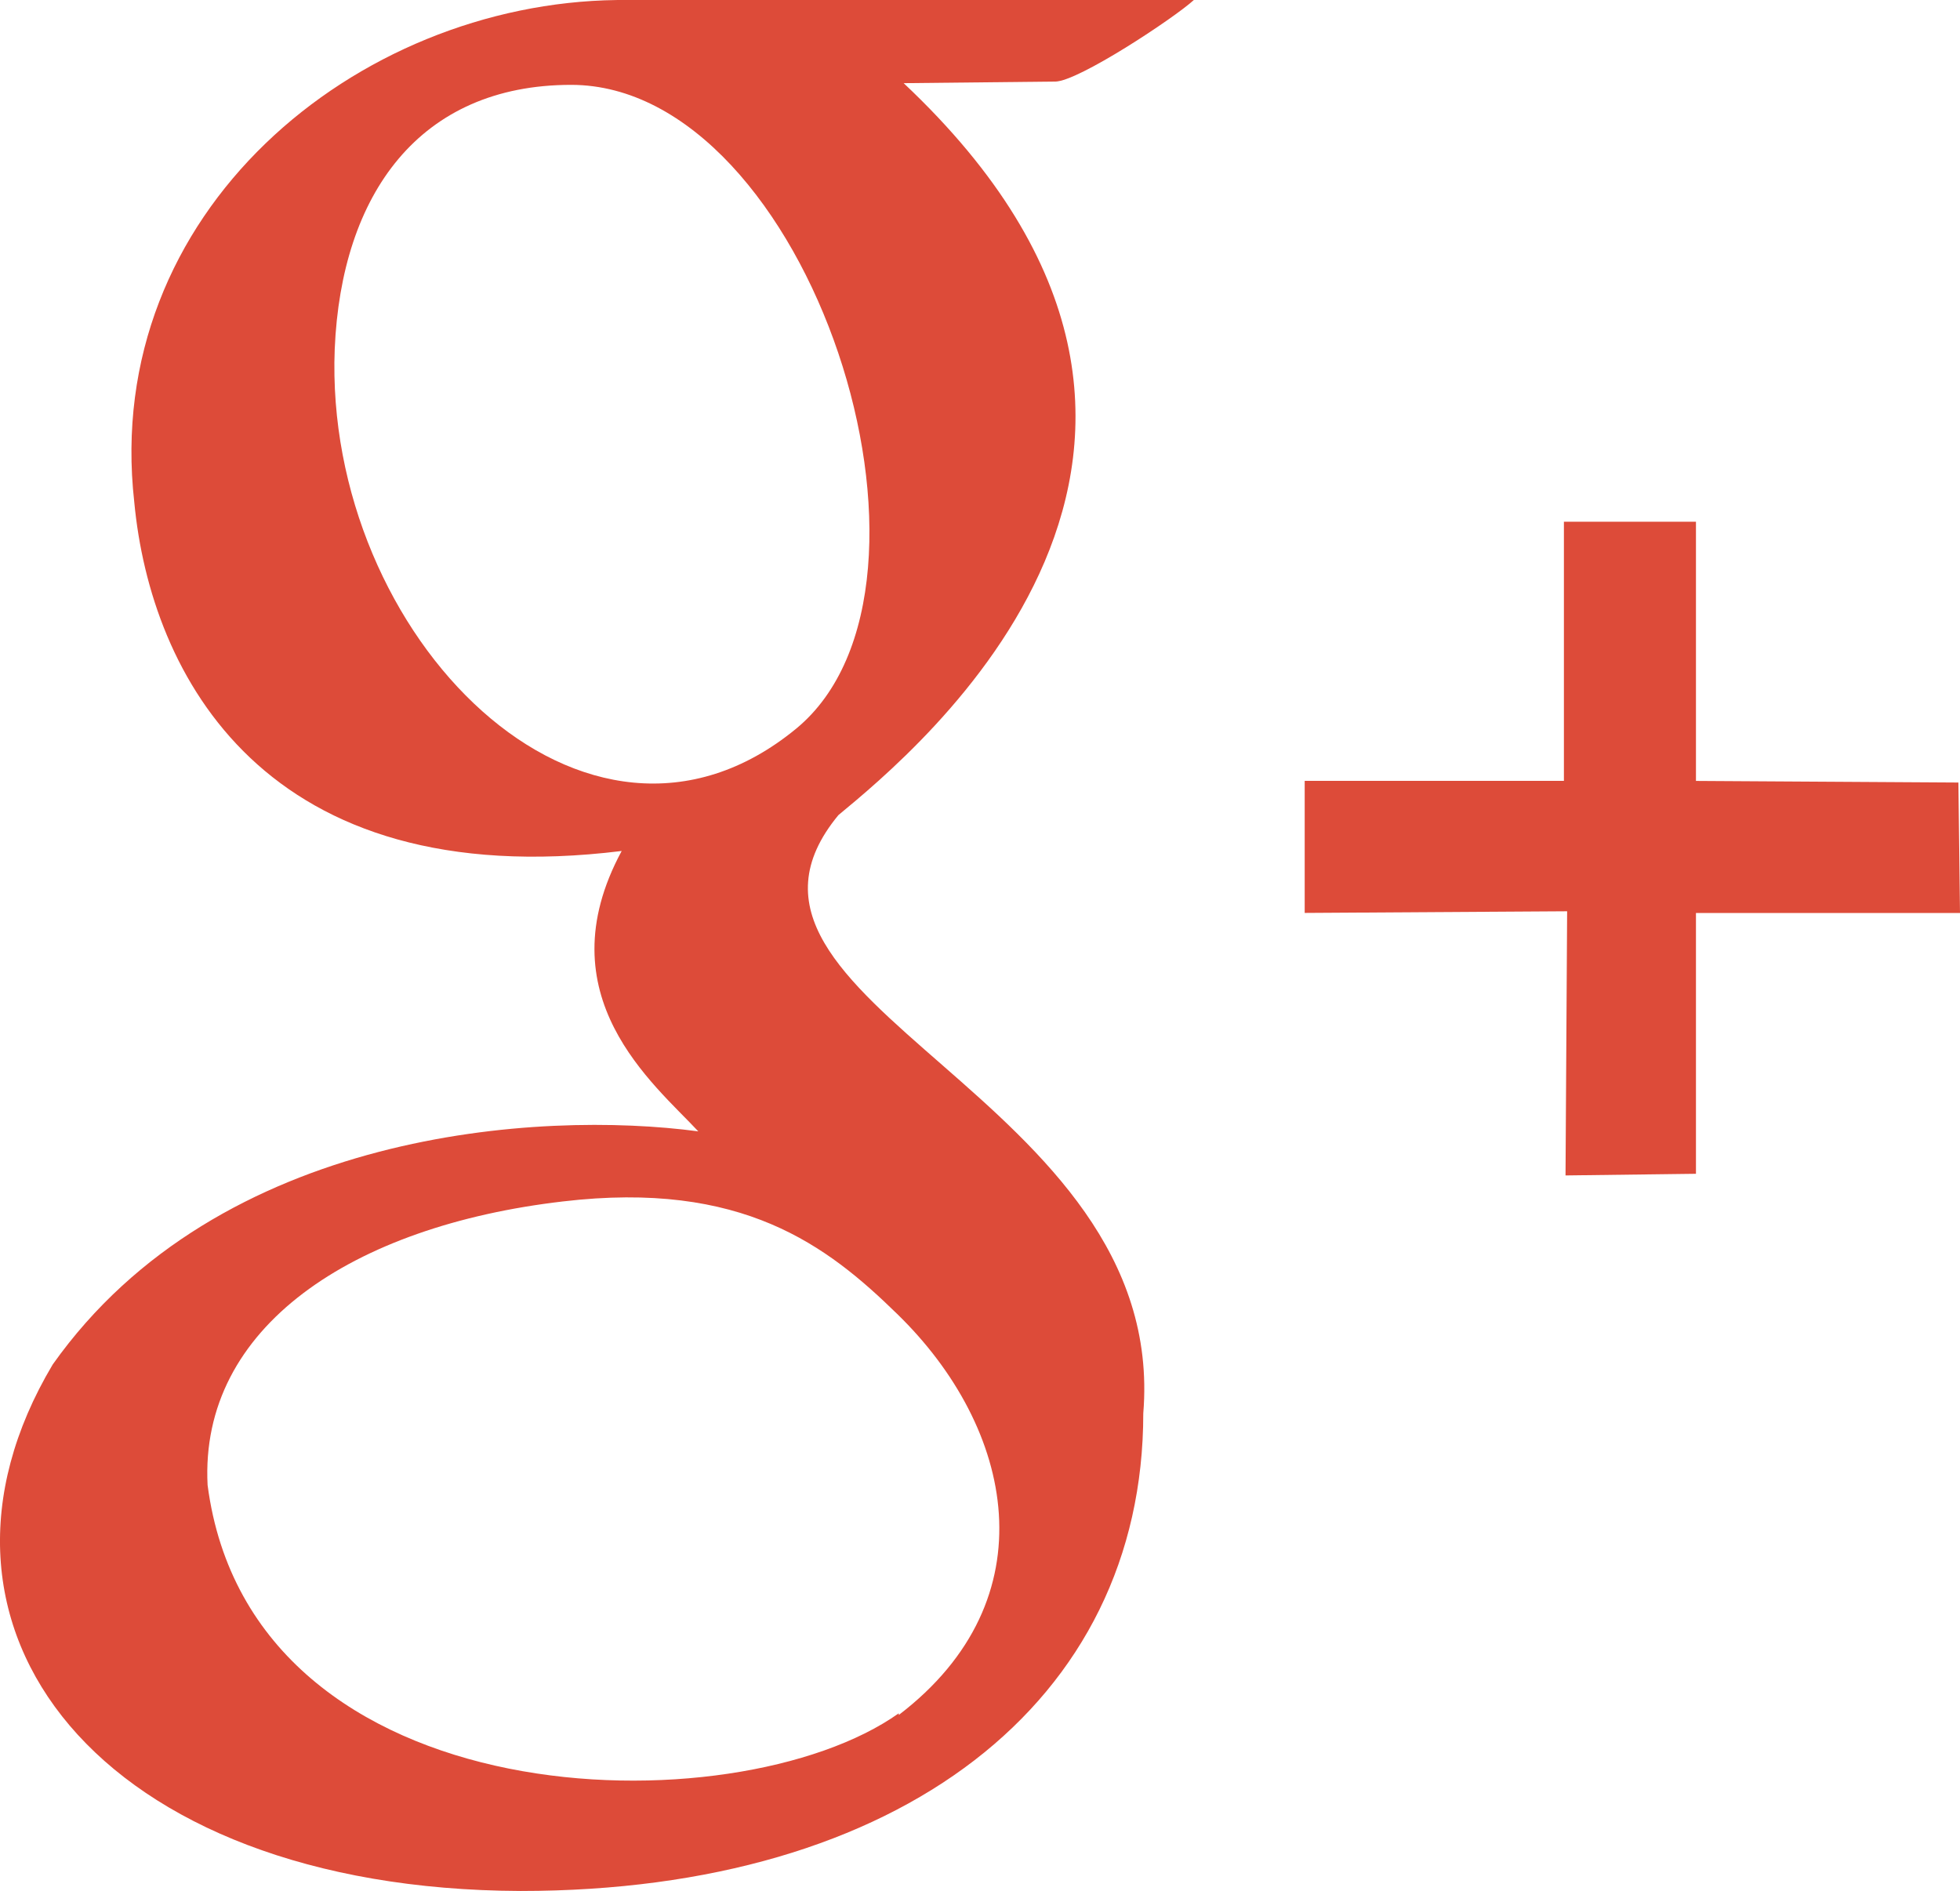
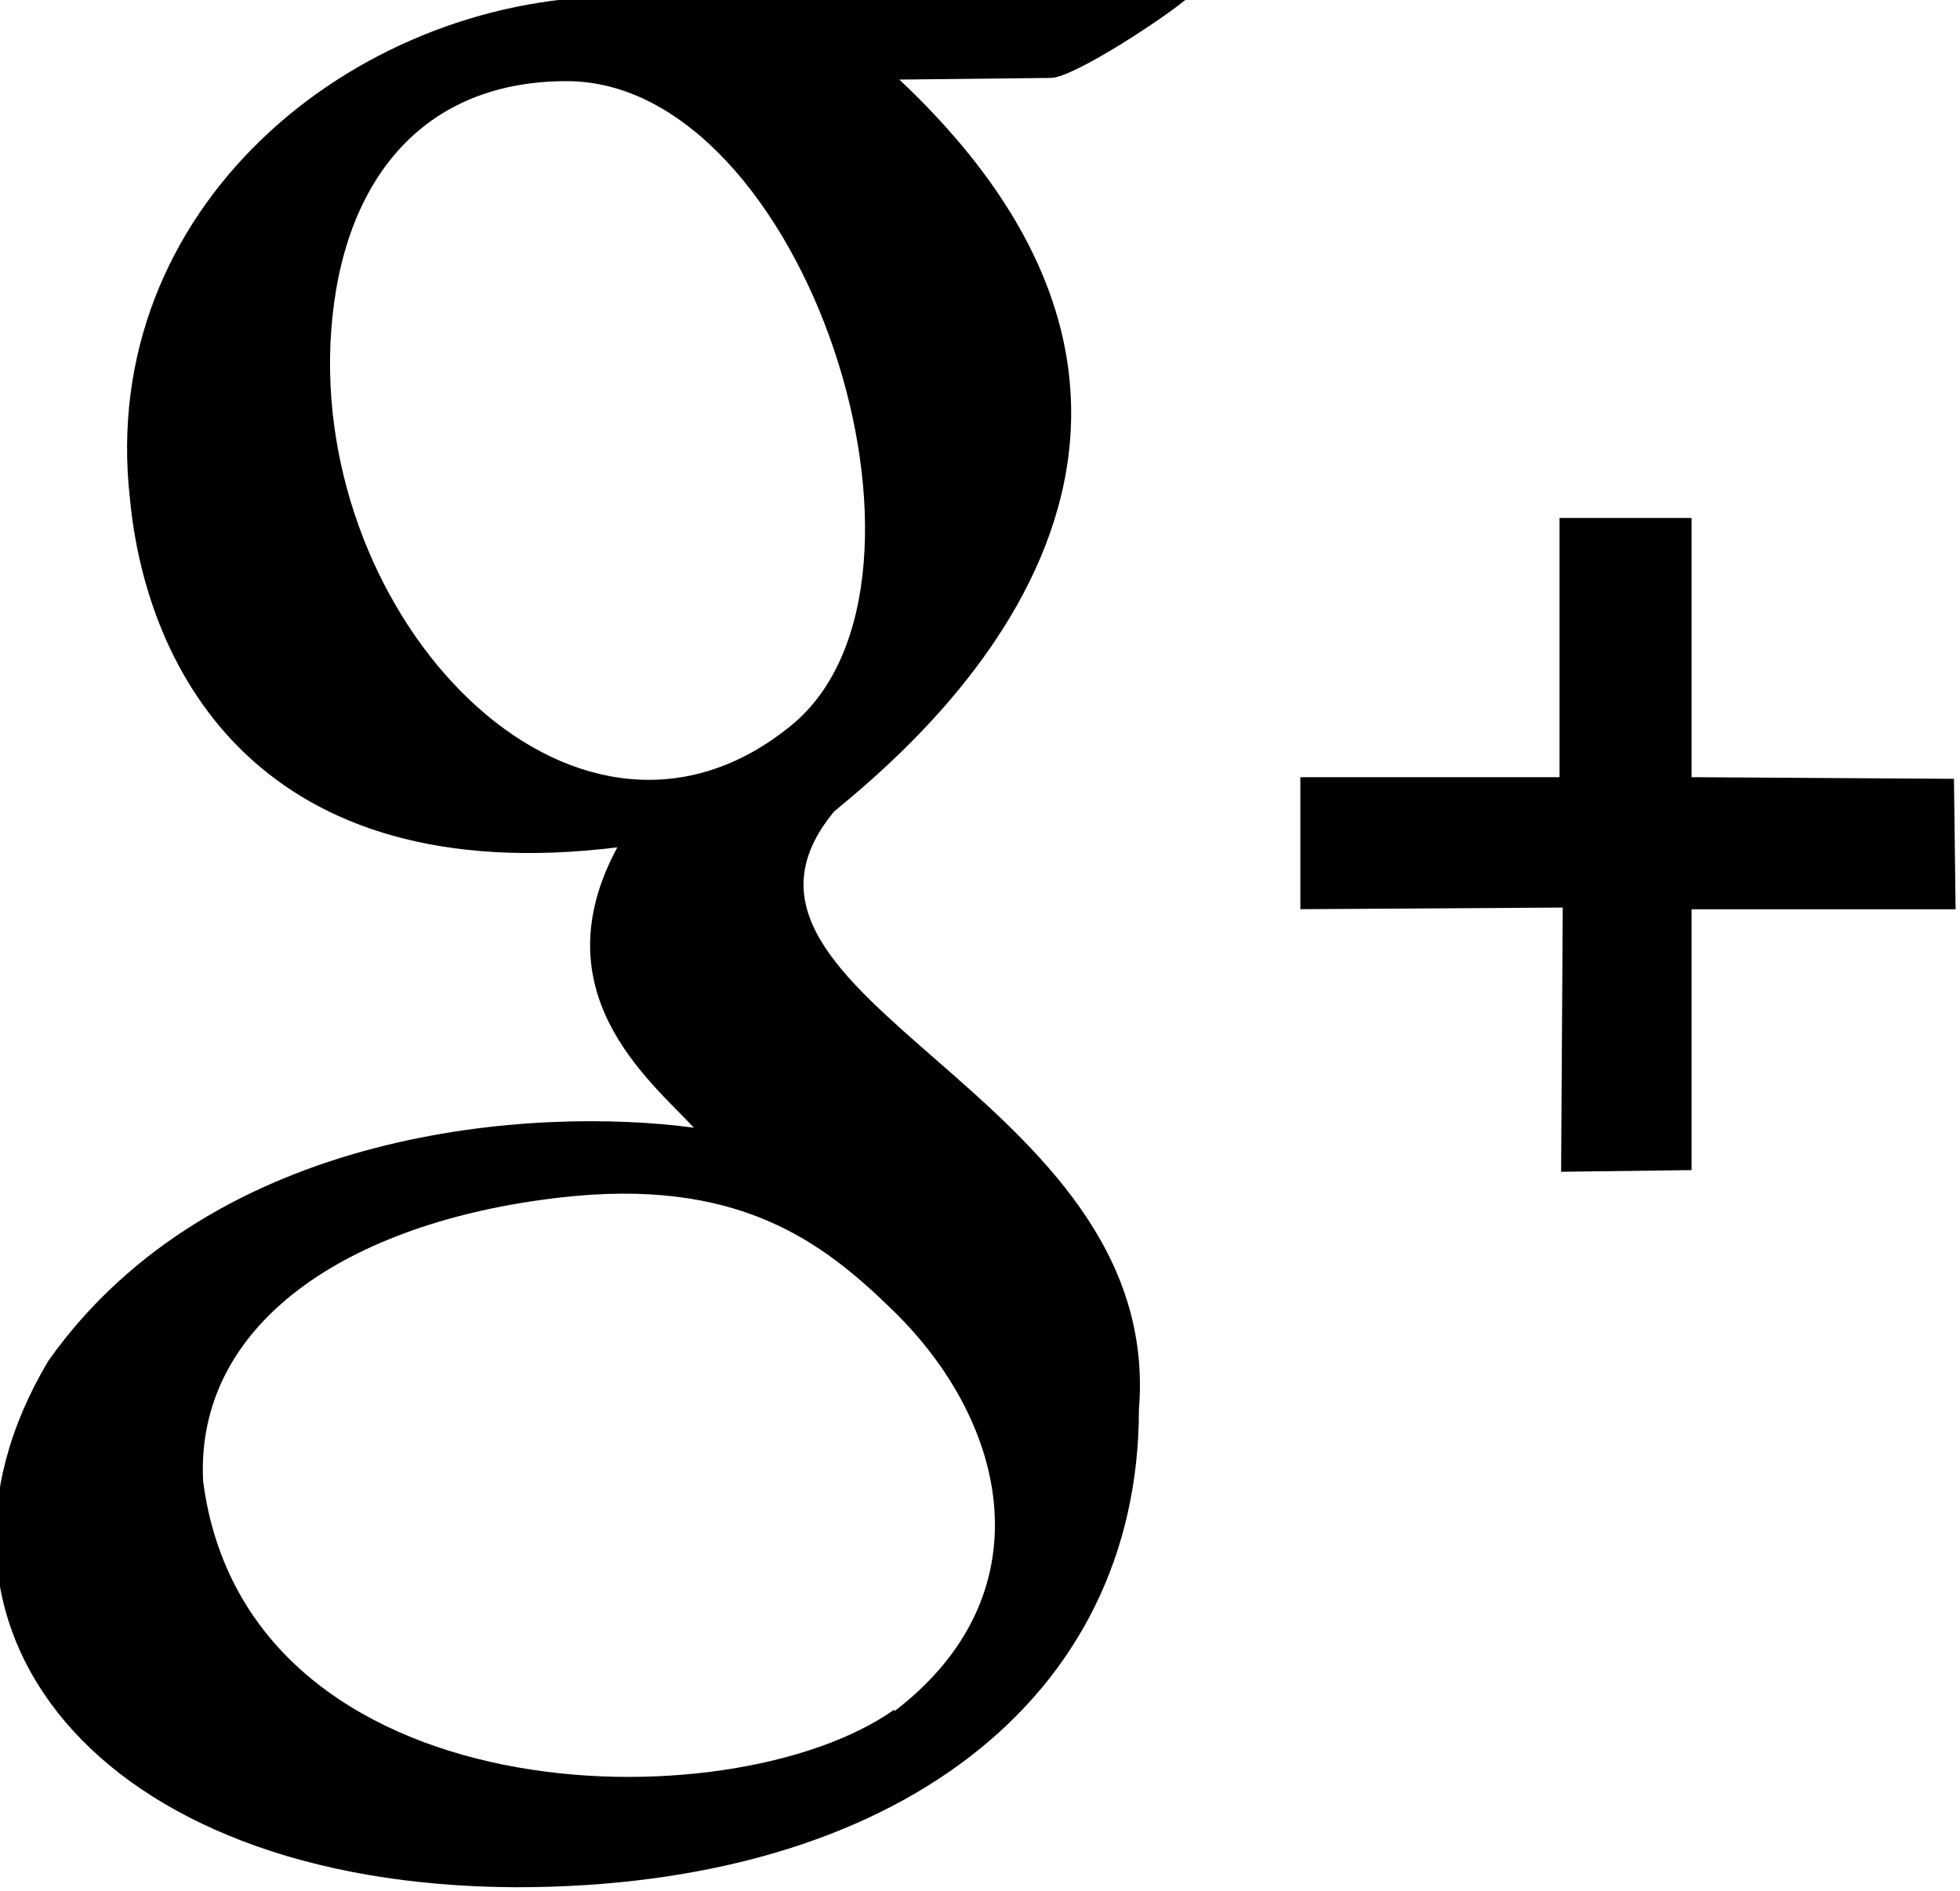
- <svg xmlns="http://www.w3.org/2000/svg" width="2500" height="2412" viewBox="-5.572 -4.729 47.5 45.827">
-   <path fill="#DD4B39" d="M-4.294 28.338c4.03-5.689 11.812-6.163 15.645-5.649-1.066-1.146-3.753-3.279-1.857-6.795C.842 16.96-1.923 11.627-2.318 7.439-3.108.407 3.054-4.649 9.375-4.729H23.36c-.474.435-2.805 1.976-3.358 1.976l-3.674.039c9.363 8.81.276 16.198-1.581 17.738-3.753 4.543 8.02 6.795 7.388 14.499 0 6.992-5.886 11.575-15.091 11.575-10.232-.039-15.13-6.399-11.338-12.76zm20.504 8.494c3.674-2.805 2.805-6.953-.04-9.719-1.699-1.659-3.753-3.239-8.099-2.726-5.097.593-8.81 3.042-8.612 6.874 1.066 8.139 12.8 8.336 16.75 5.531v.04zm-2.489-23.901c4.227-3.477.316-15.604-5.452-15.604-3.674 0-5.57 2.646-5.729 6.4-.276 6.952 6.085 13.392 11.181 9.204zm18.686 4.424l-6.36.04v-3.2h6.282V7.914h3.2v6.282l6.36.039.039 3.161h-6.399v6.321l-3.161.04.039-6.402z" />
+ <svg xmlns="http://www.w3.org/2000/svg" version="1.1" id="Layer_1" x="0px" y="0px" viewBox="850 -806 2500 2412" style="enable-background:new 850 -806 2500 2412;" xml:space="preserve">
+   <path d="M911.7,929.7c212.1-299.4,621.7-324.4,823.4-297.3c-56.1-60.3-197.5-172.6-97.7-357.6c-455.4,56.1-600.9-224.6-621.7-445  c-41.6-370.1,282.7-636.2,615.4-640.4h736.1c-24.9,22.9-147.6,104-176.7,104l-193.4,2.1c492.8,463.7,14.5,852.5-83.2,933.6  C1716.3,468,2336,586.6,2302.7,992c0,368-309.8,609.2-794.3,609.2C969.9,1599.2,712.1,1264.5,911.7,929.7L911.7,929.7z   M1990.8,1376.7c193.4-147.6,147.6-365.9-2.1-511.5c-89.4-87.3-197.5-170.5-426.3-143.5c-268.3,31.2-463.7,160.1-453.3,361.8  c56.1,428.4,673.7,438.7,881.6,291.1L1990.8,1376.7L1990.8,1376.7z M1859.8,118.8c222.5-183,16.6-821.3-286.9-821.3  c-193.4,0-293.2,139.3-301.5,336.8C1256.8,0.2,1591.6,339.2,1859.8,118.8z M2843.3,351.6l-334.7,2.1V185.3h330.6v-330.6h168.4v330.6  l334.7,2.1l2.1,166.4h-336.8v332.7l-166.4,2.1L2843.3,351.6L2843.3,351.6z" />
</svg>
